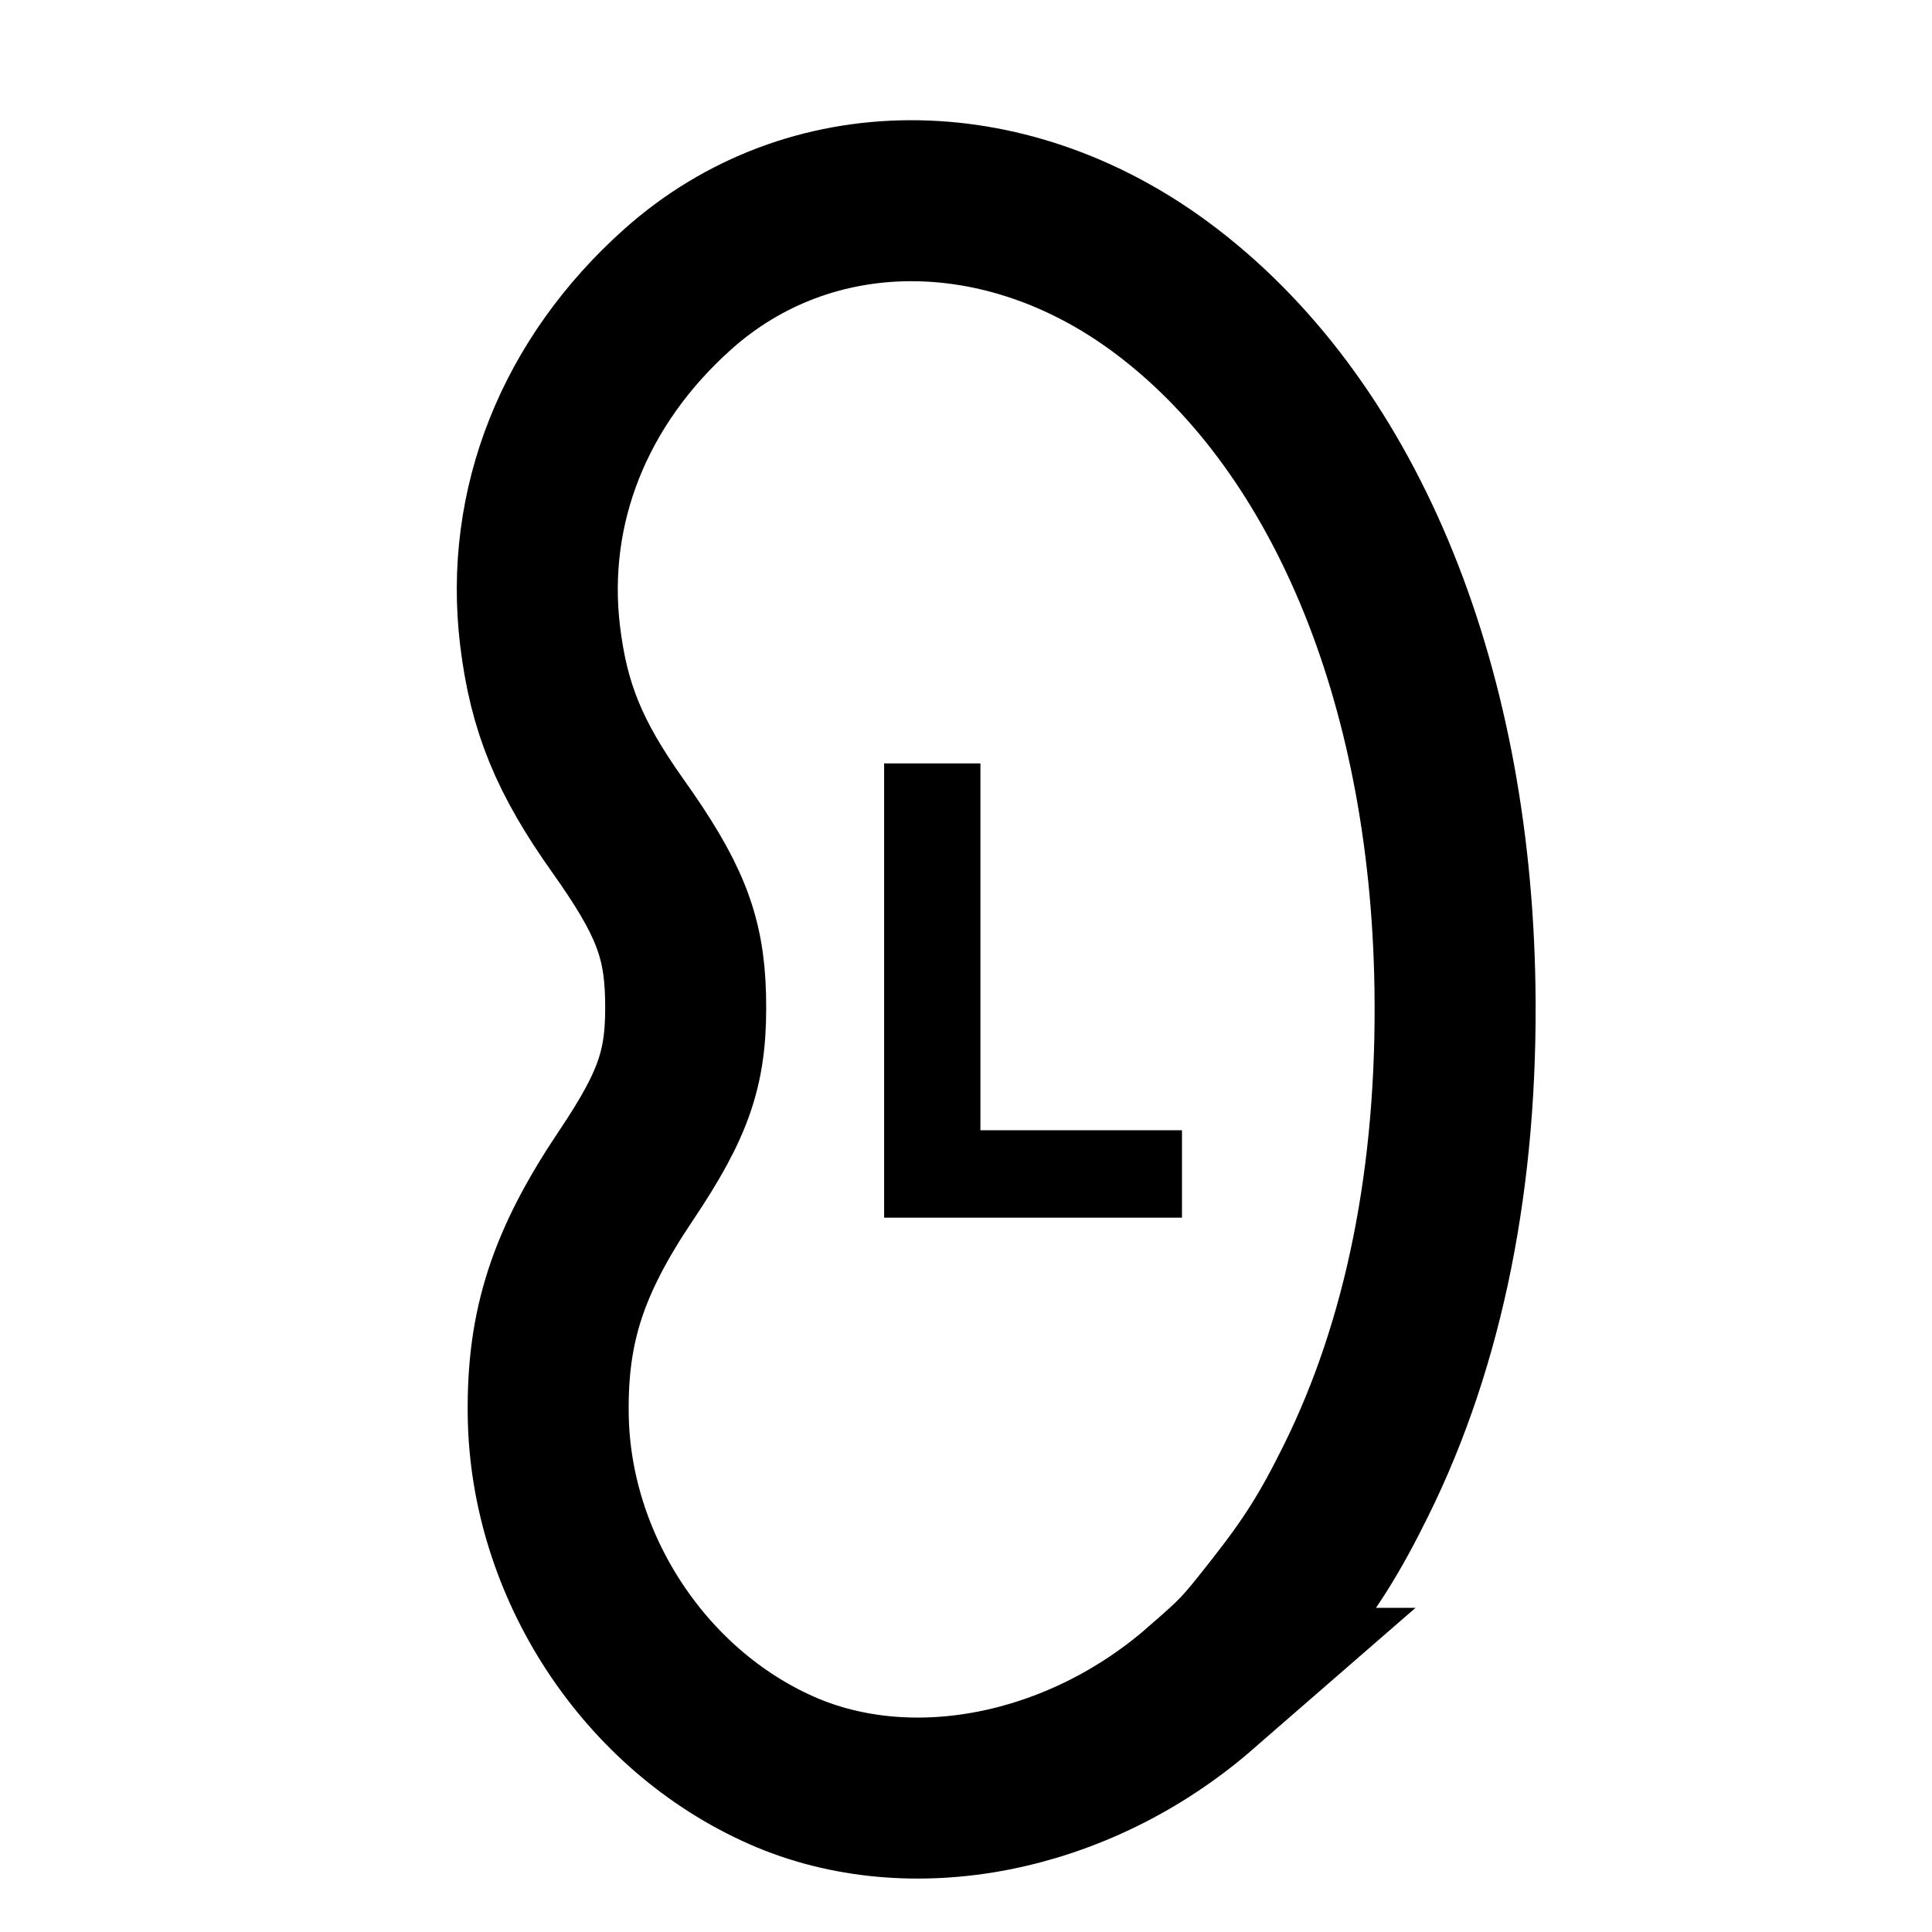
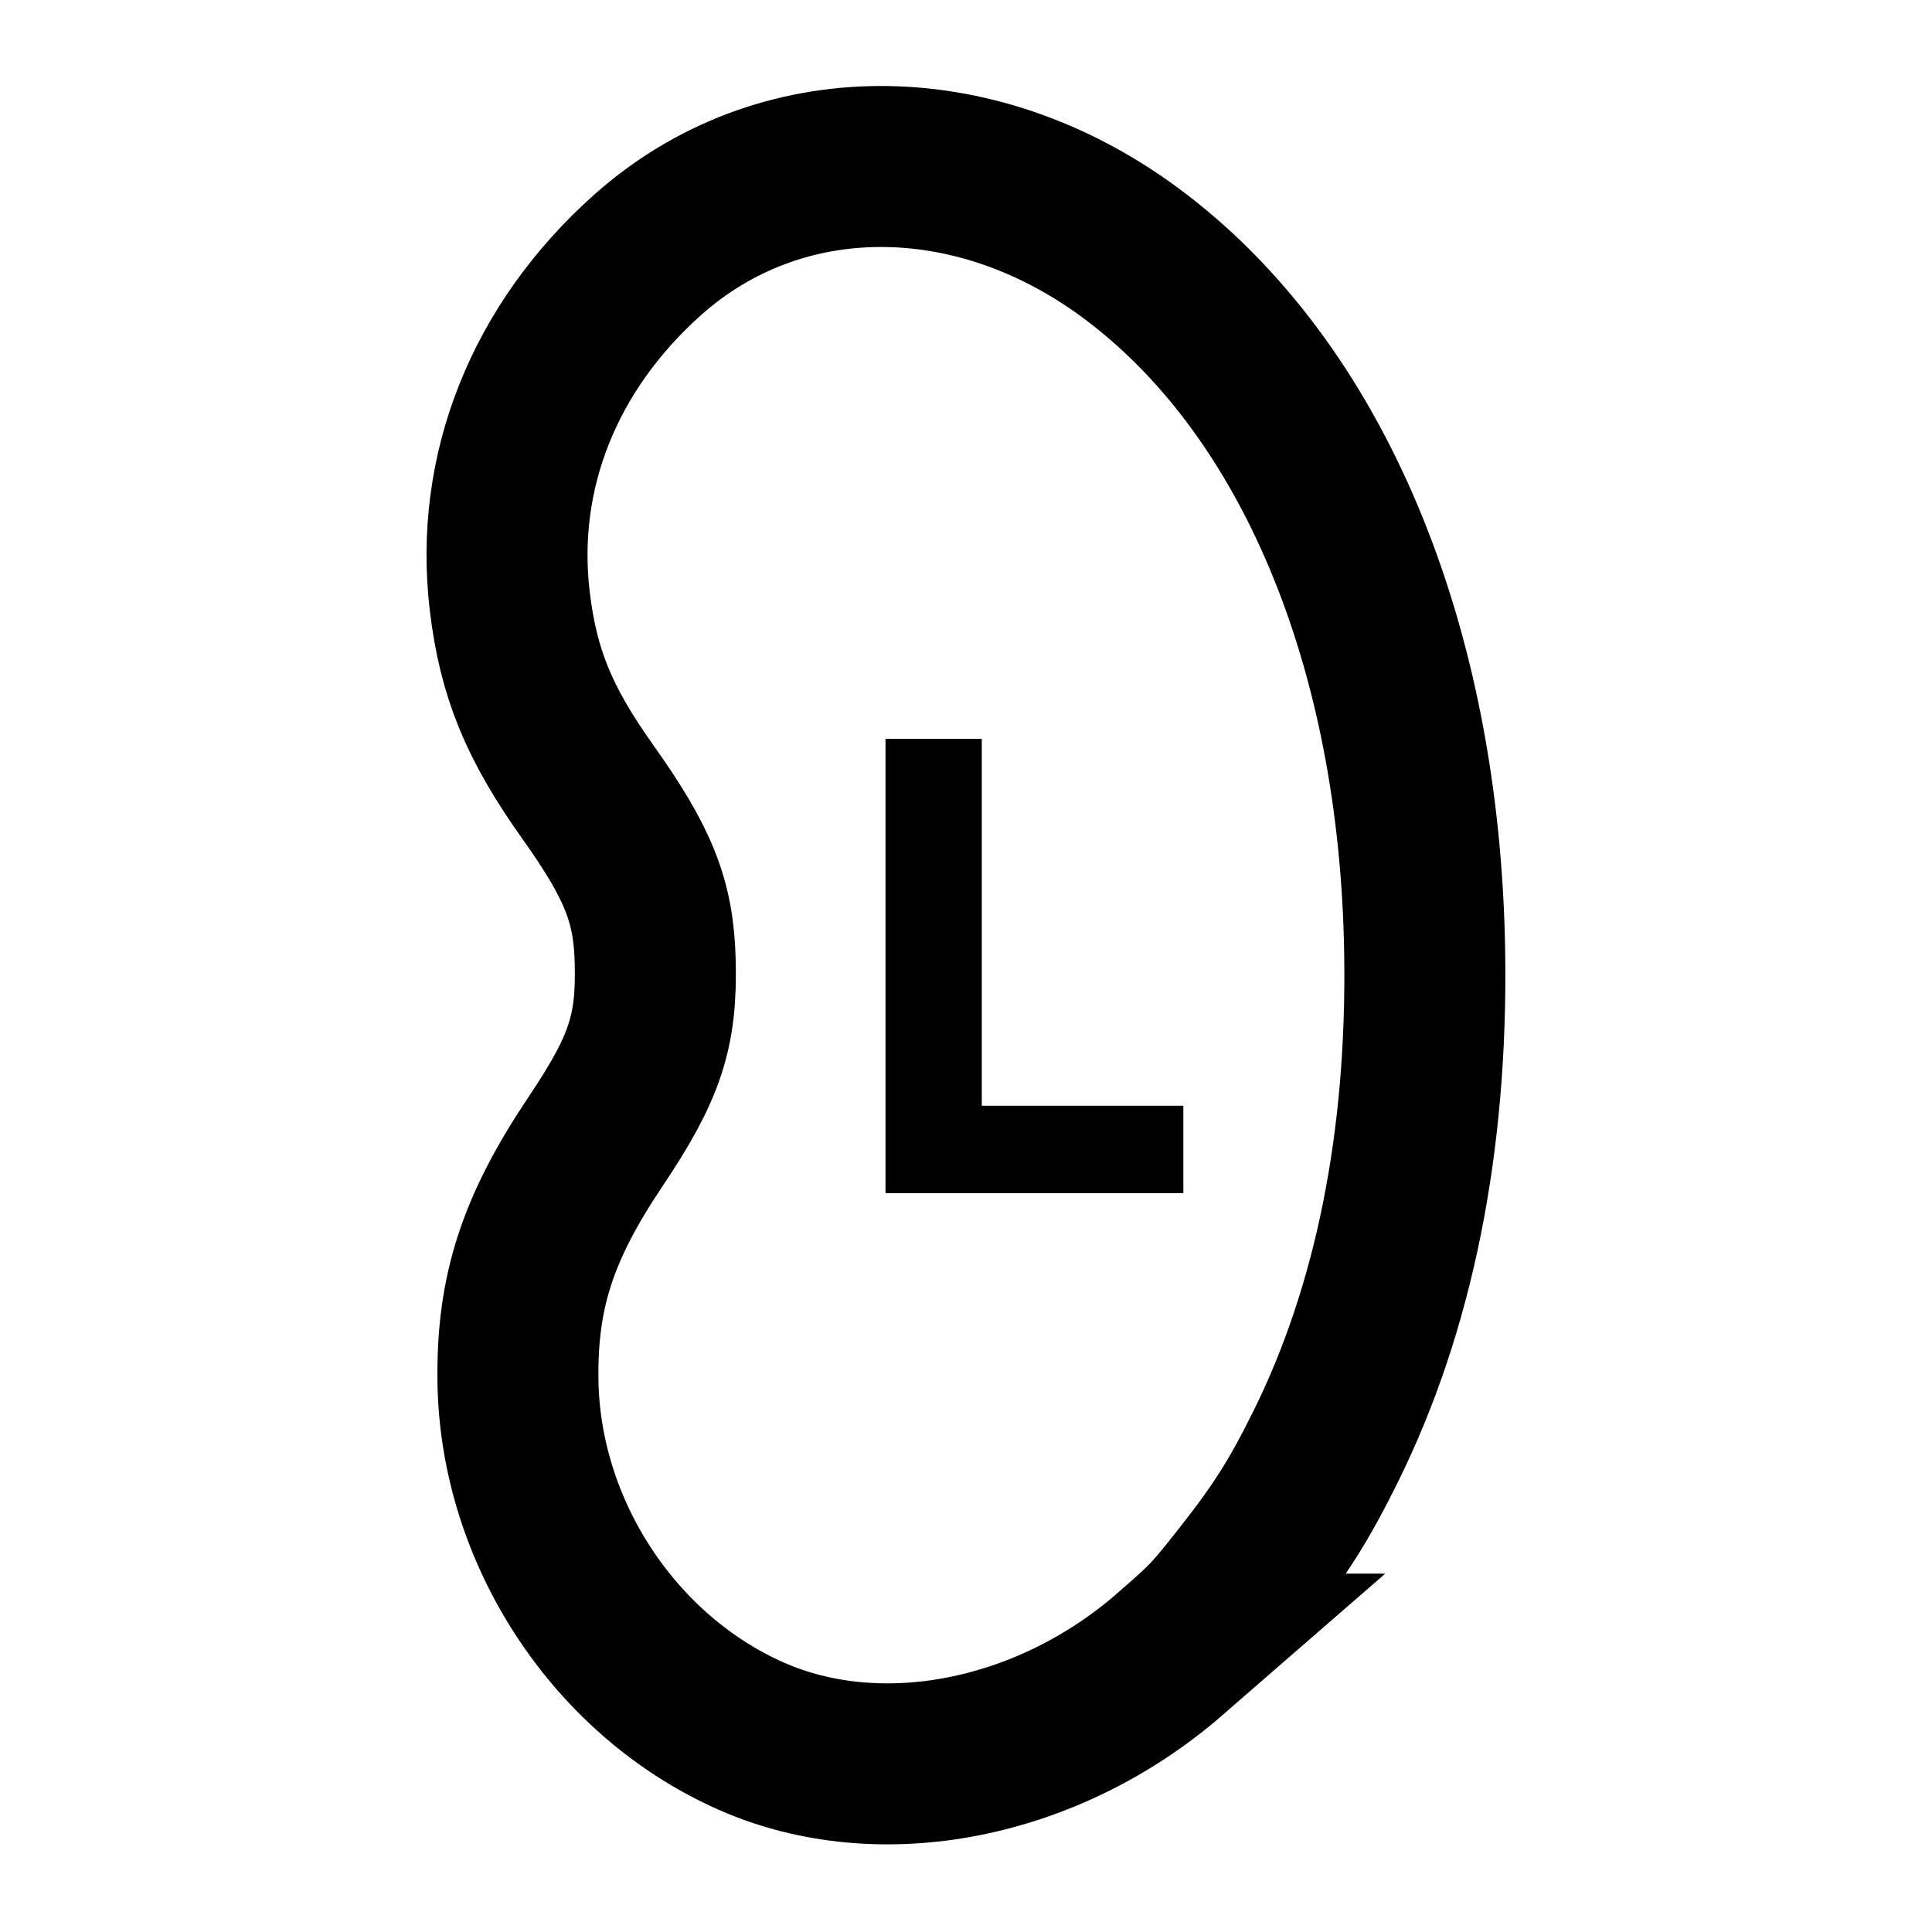
<svg xmlns="http://www.w3.org/2000/svg" width="24mm" height="24mm" viewBox="0 0 24 24" version="1.1" id="svg7609">
  <defs id="defs7606" />
  <g id="layer1" transform="translate(1.15,4.094348)">
-     <g aria-label="L" id="text23582" style="font-size:7.056px;line-height:124%;font-family:Sans;-inkscape-font-specification:Sans;letter-spacing:0px;word-spacing:0px;stroke:#000000;stroke-width:0.5;stroke-miterlimit:4;stroke-dasharray:none" transform="translate(3.175)">
+     <g aria-label="L" id="text23582" style="font-size:7.056px;line-height:124%;font-family:Sans;-inkscape-font-specification:Sans;letter-spacing:0px;word-spacing:0px;stroke:#000000;stroke-width:0.5;stroke-miterlimit:4;stroke-dasharray:none" transform="translate(3.192132,-0.3046725)">
      <path d="M 6.908,5.639 H 7.604 V 10.196 H 10.108 V 10.782 H 6.908 Z" id="path24331" style="stroke-width:0.5;stroke-miterlimit:4;stroke-dasharray:none" />
    </g>
-     <path style="fill:none;stroke:#000000;stroke-width:2;stroke-miterlimit:4;stroke-dasharray:none;stroke-opacity:1" d="M 13.76,16.879 C 12.243,18.198 10.165,18.606 8.561,17.899 6.855,17.147 5.681,15.355 5.66,13.471 5.647,12.376 5.905,11.584 6.624,10.513 7.239,9.595 7.388,9.144 7.366,8.272 7.346,7.524 7.158,7.054 6.523,6.161 5.92,5.311 5.667,4.693 5.559,3.803 5.366,2.198 5.984,0.645 7.272,-0.504 c 1.629,-1.452 4.047,-1.464 5.992,-0.028 2.256,1.665 3.601,4.863 3.66,8.701 0.036,2.343 -0.38,4.415 -1.23,6.131 -0.326,0.659 -0.561,1.031 -1.009,1.601 -0.41,0.522 -0.45,0.564 -0.926,0.978 z" id="path11168" />
+     <path style="fill:none;stroke:#000000;stroke-width:2;stroke-miterlimit:4;stroke-dasharray:none;stroke-opacity:1" d="M 13.384,16.454 C 11.867,17.773 9.789,18.181 8.185,17.474 6.479,16.722 5.305,14.93 5.284,13.046 5.271,11.95 5.529,11.159 6.247,10.088 6.863,9.17 7.012,8.719 6.989,7.847 6.97,7.099 6.782,6.629 6.147,5.736 5.543,4.886 5.29,4.267 5.183,3.378 4.99,1.773 5.607,0.22 6.896,-0.929 c 1.629,-1.452 4.047,-1.464 5.992,-0.028 2.256,1.665 3.601,4.863 3.66,8.701 0.036,2.343 -0.38,4.415 -1.23,6.131 -0.326,0.659 -0.561,1.031 -1.009,1.601 -0.41,0.522 -0.45,0.564 -0.926,0.978 z" id="path11168" />
  </g>
  <g id="layer2" transform="translate(-2.850184,0.0945423)" />
</svg>
